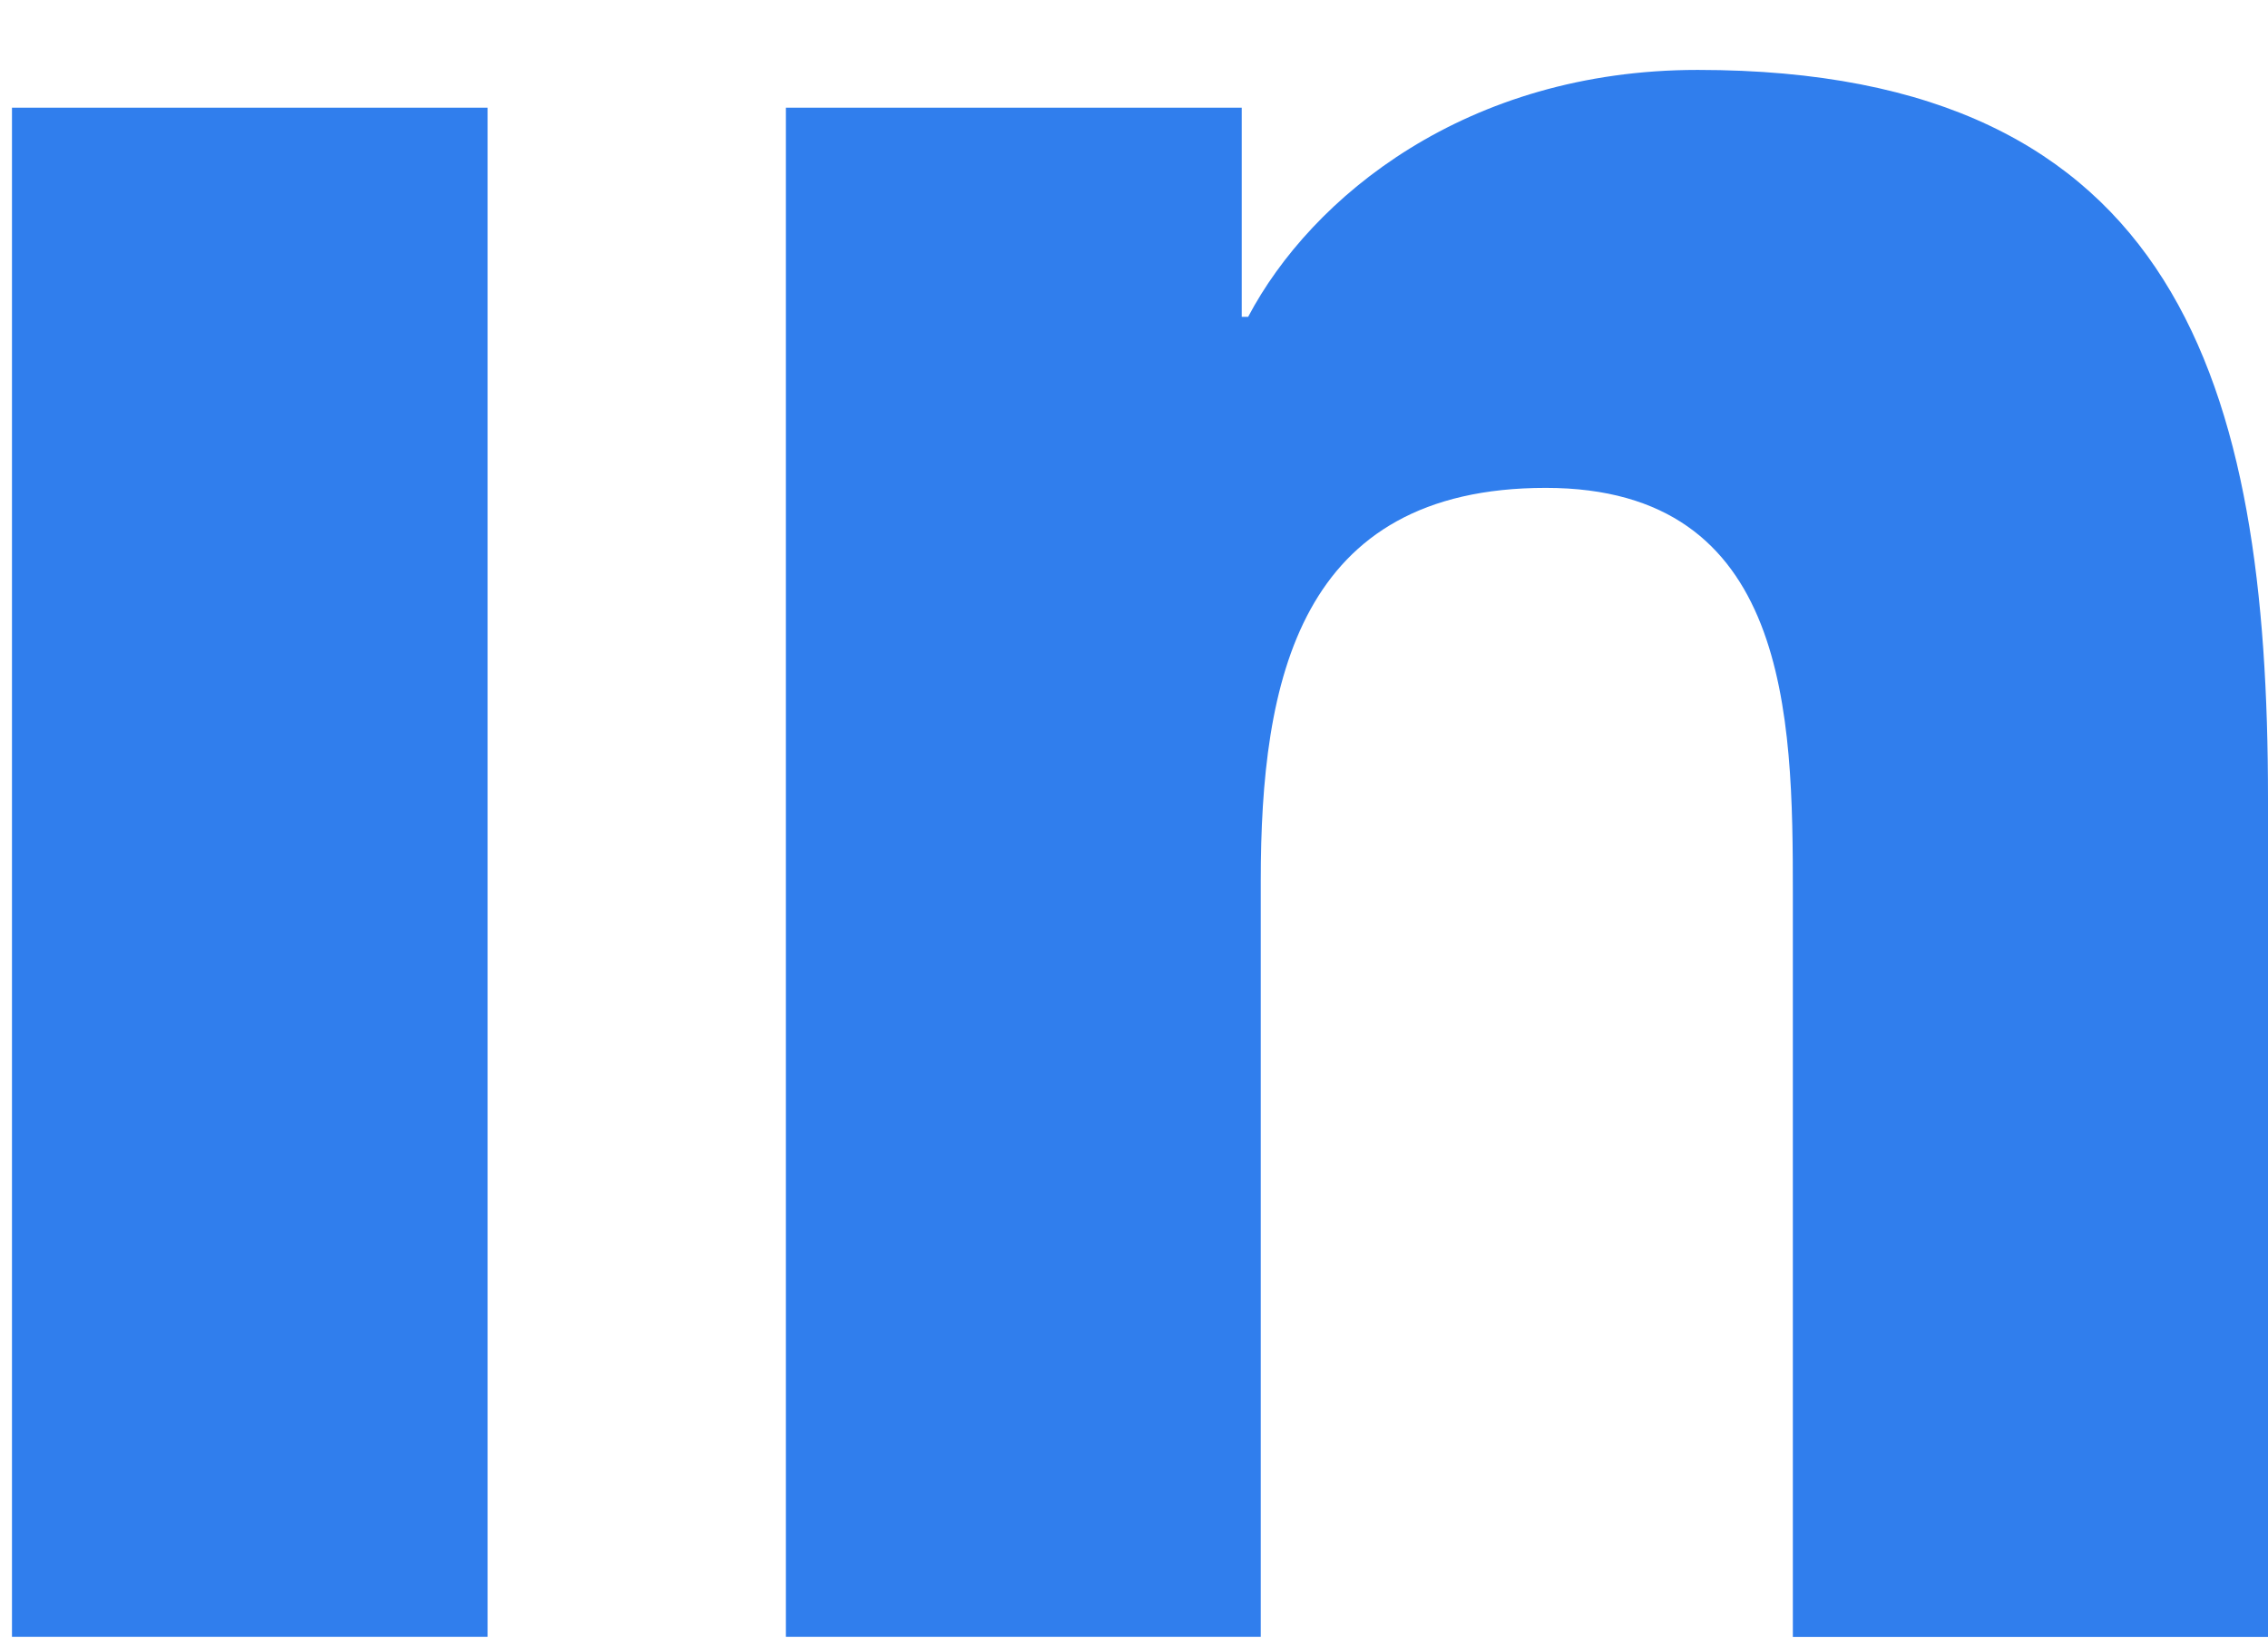
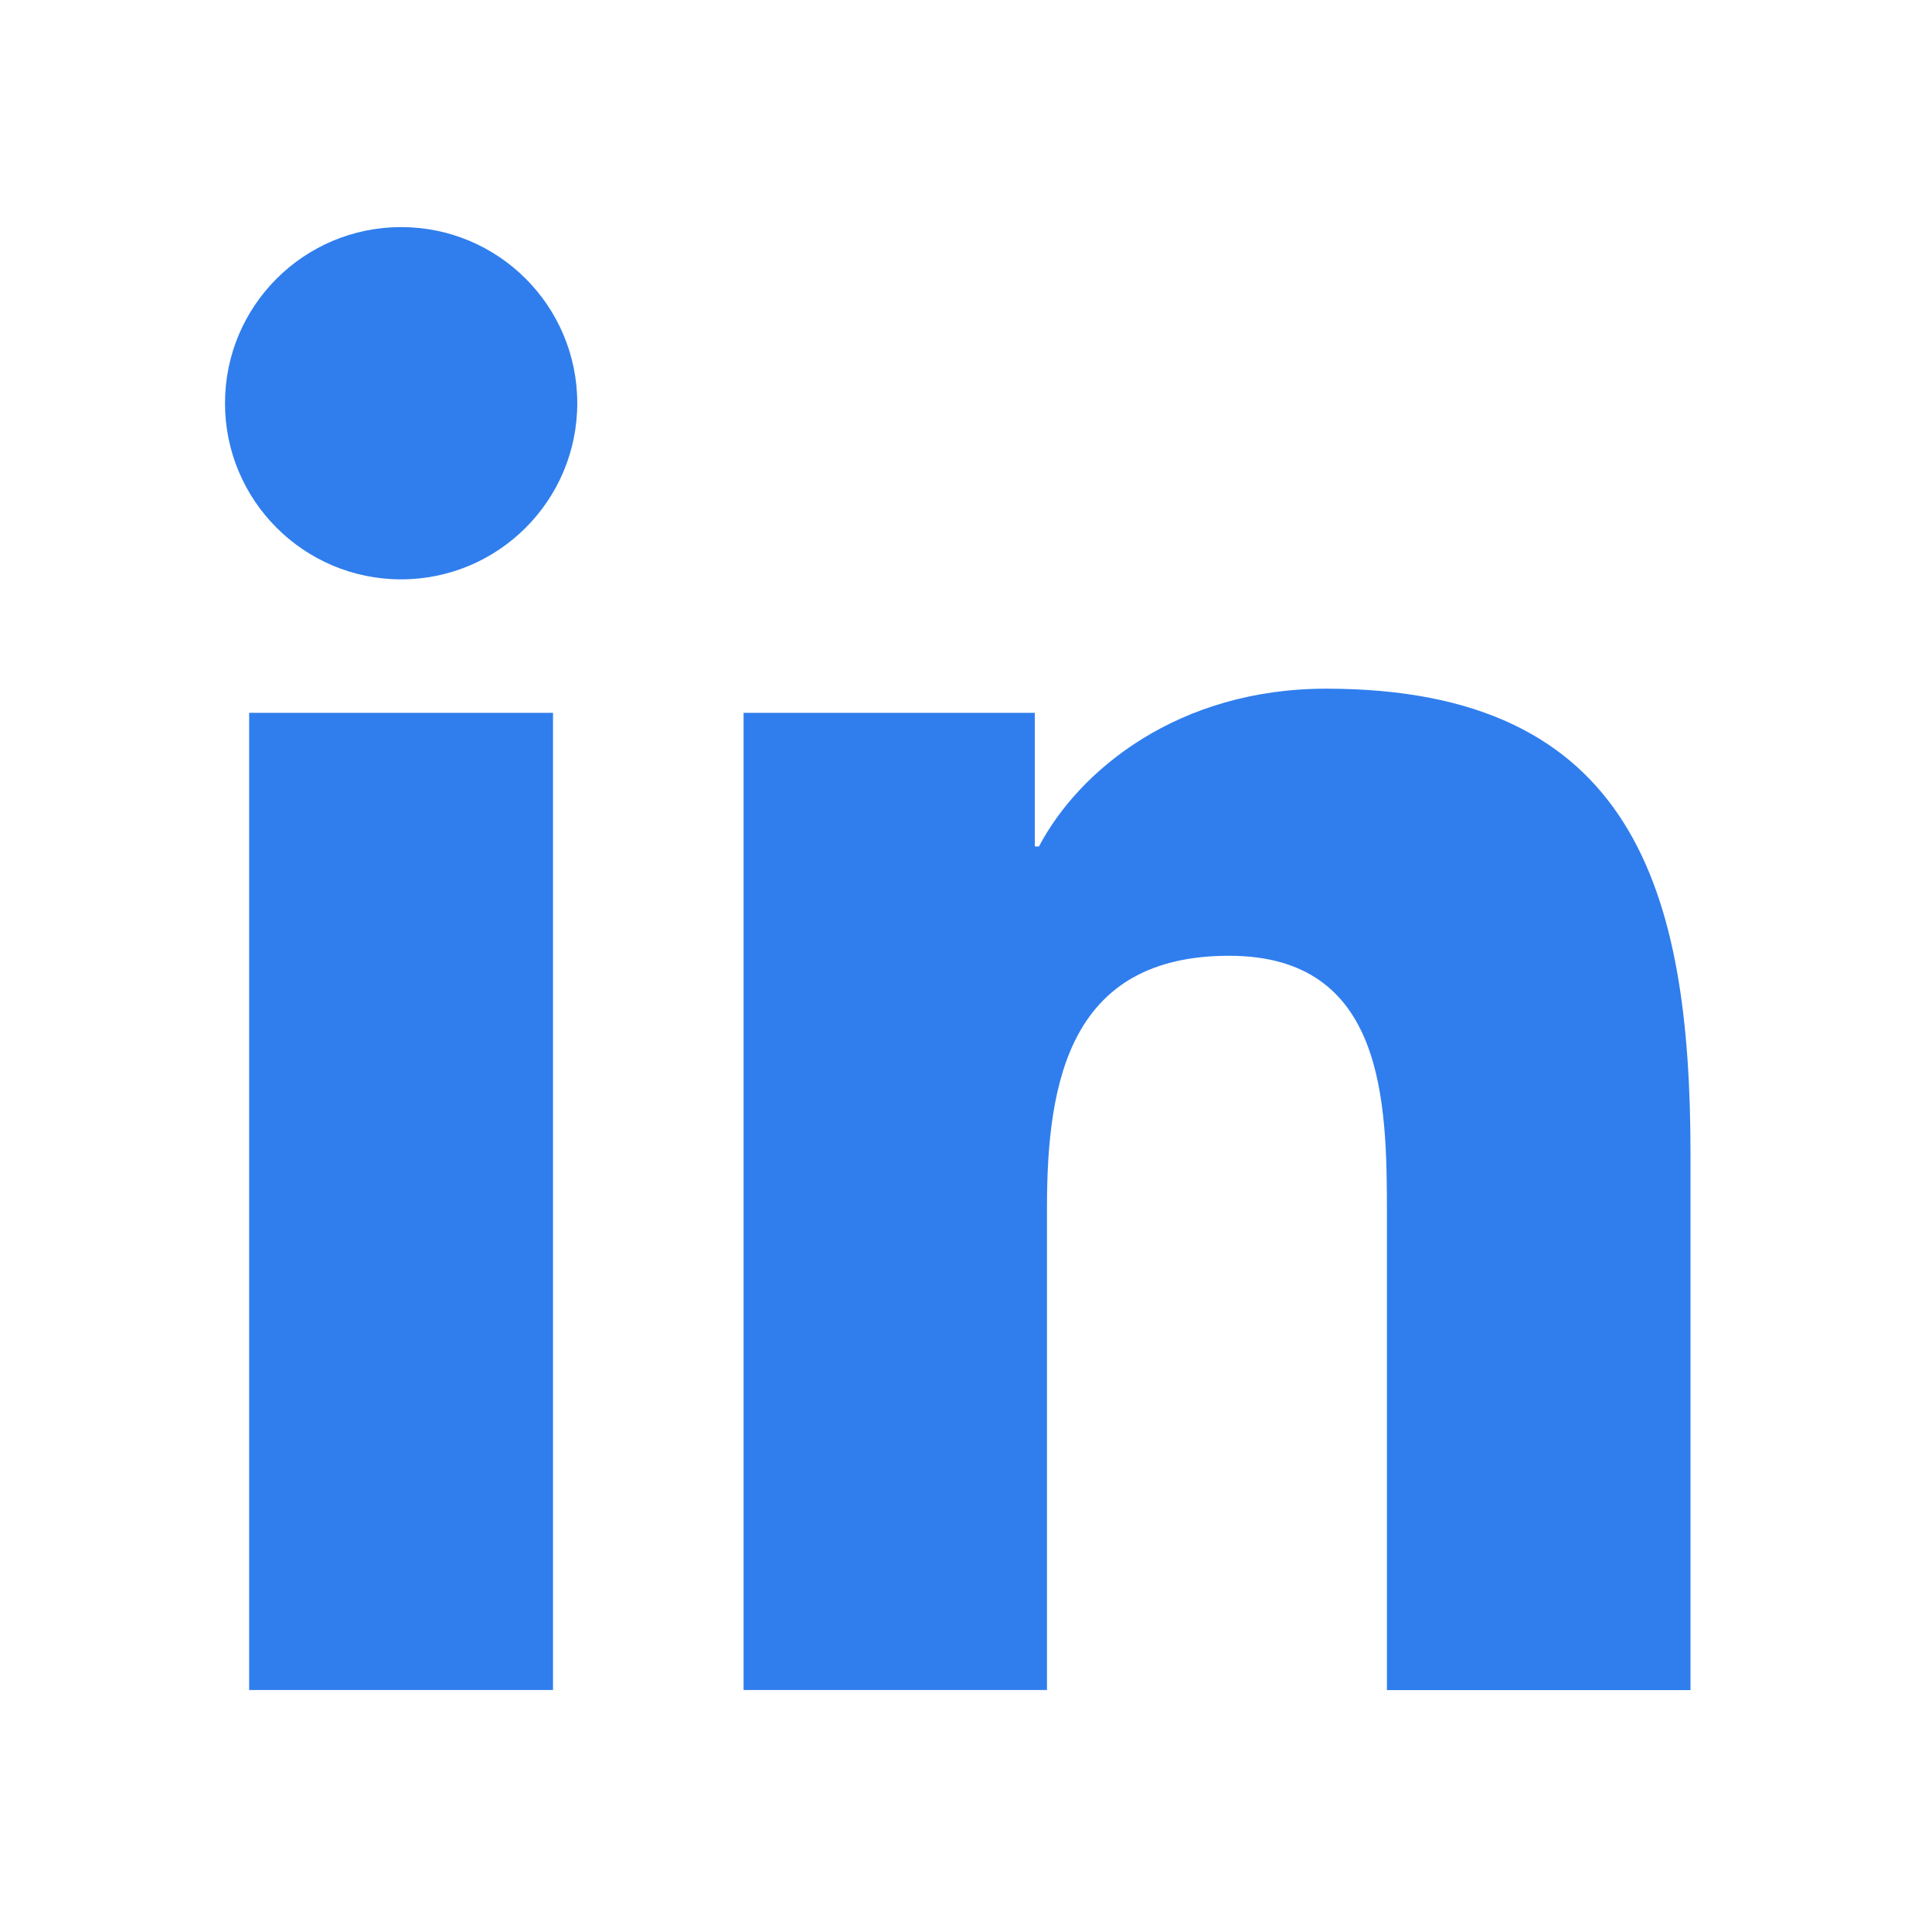
- <svg xmlns="http://www.w3.org/2000/svg" width="18" height="13" viewBox="0 0 18 13" fill="none">
-   <path d="M6.237 0.855V12.994H10.006V6.991C10.006 5.407 10.304 3.873 12.268 3.873C14.205 3.873 14.229 5.684 14.229 7.091V12.995H18V6.338C18 3.068 17.296 0.555 13.474 0.555C11.639 0.555 10.409 1.562 9.906 2.515H9.855V0.855H6.237ZM0.095 0.855H3.87V12.994H0.095V0.855Z" fill="#307EED" />
+ <svg xmlns="http://www.w3.org/2000/svg" width="24" height="24" viewBox="0 0 24 24" fill="none">
+   <path d="M4.983 7.197C6.191 7.197 7.171 6.217 7.171 5.009C7.171 3.8 6.191 2.821 4.983 2.821C3.775 2.821 2.795 3.8 2.795 5.009C2.795 6.217 3.775 7.197 4.983 7.197Z" fill="#307EED" />
+   <path d="M9.237 8.855V20.994H13.006V14.991C13.006 13.407 13.304 11.873 15.268 11.873C17.205 11.873 17.229 13.684 17.229 15.091V20.995H21V14.338C21 11.068 20.296 8.555 16.474 8.555C14.639 8.555 13.409 9.562 12.906 10.515H12.855V8.855H9.237ZM3.095 8.855H6.87V20.994H3.095V8.855Z" fill="#307EED" />
</svg>
